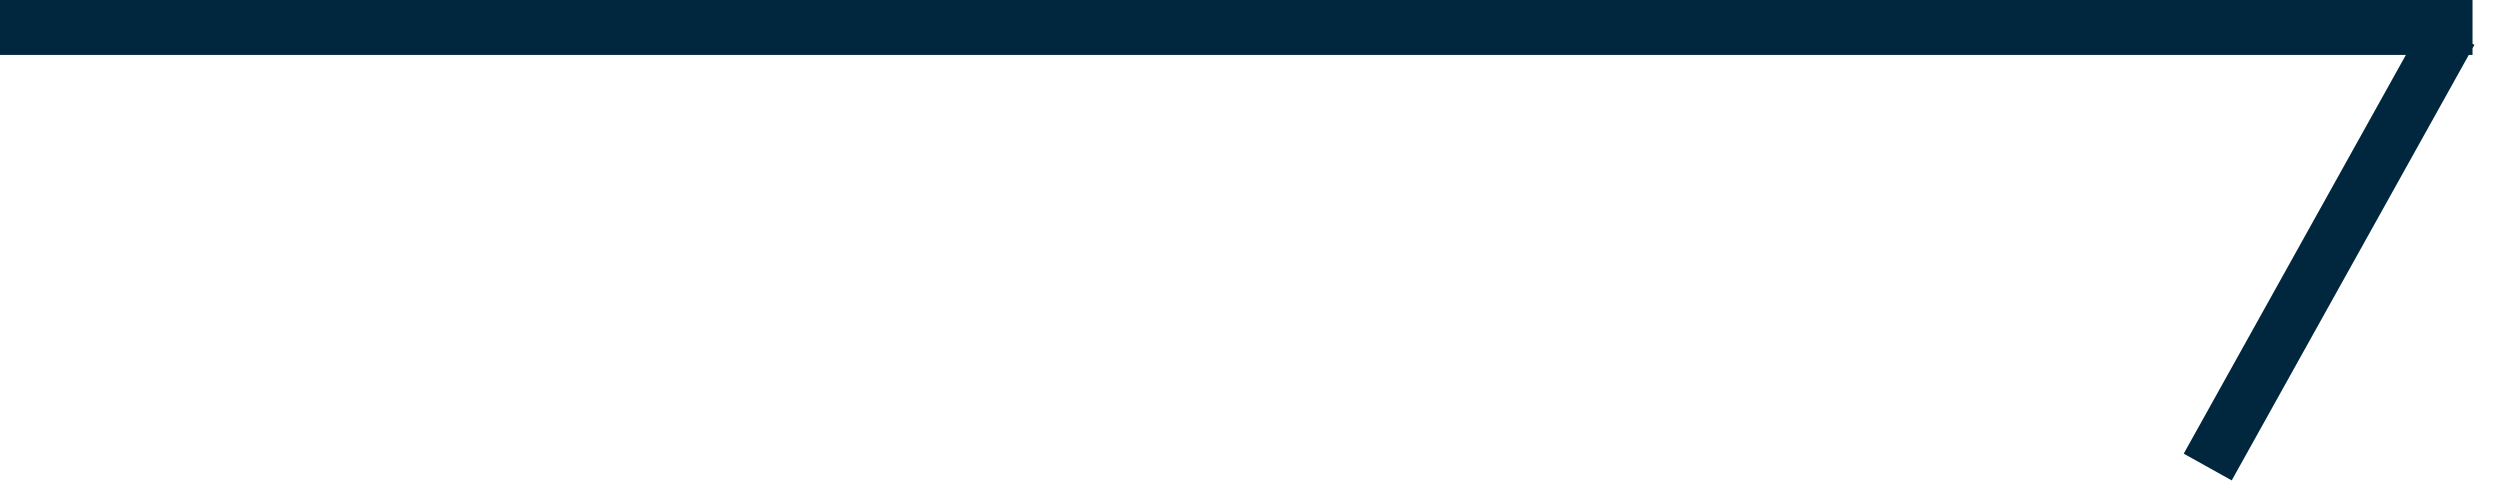
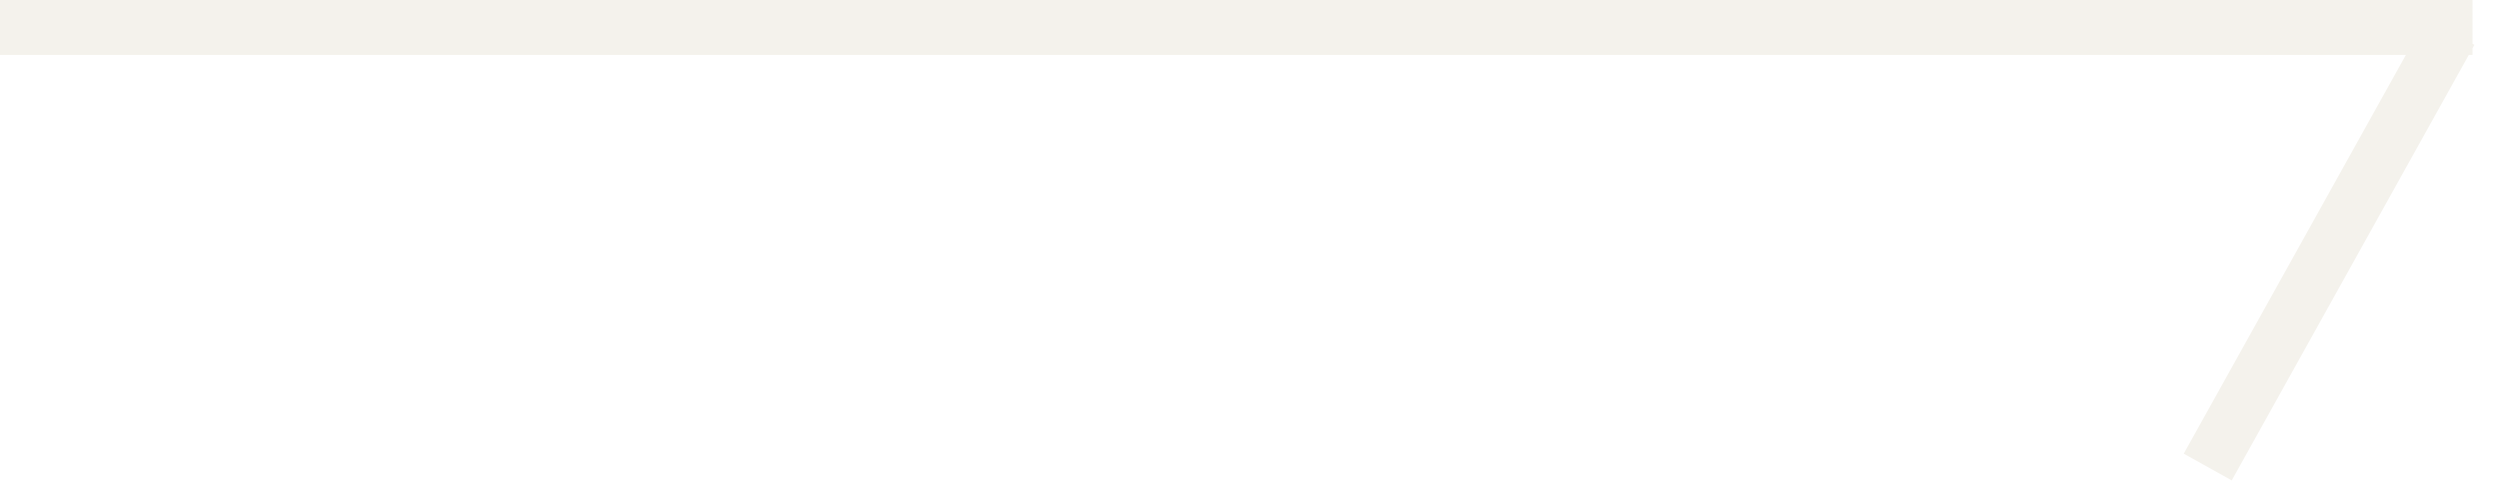
<svg xmlns="http://www.w3.org/2000/svg" preserveAspectRatio="none" overflow="visible" style="display: block;" width="91" height="18" viewBox="0 0 91 18" fill="none">
-   <path d="M0 1H90M89.195 1.145L80.361 17" stroke="#01273E" stroke-width="2" />
+   <path d="M0 1H90M89.195 1.145L80.361 17" stroke="#F4F2EC" stroke-width="2" />
</svg>
